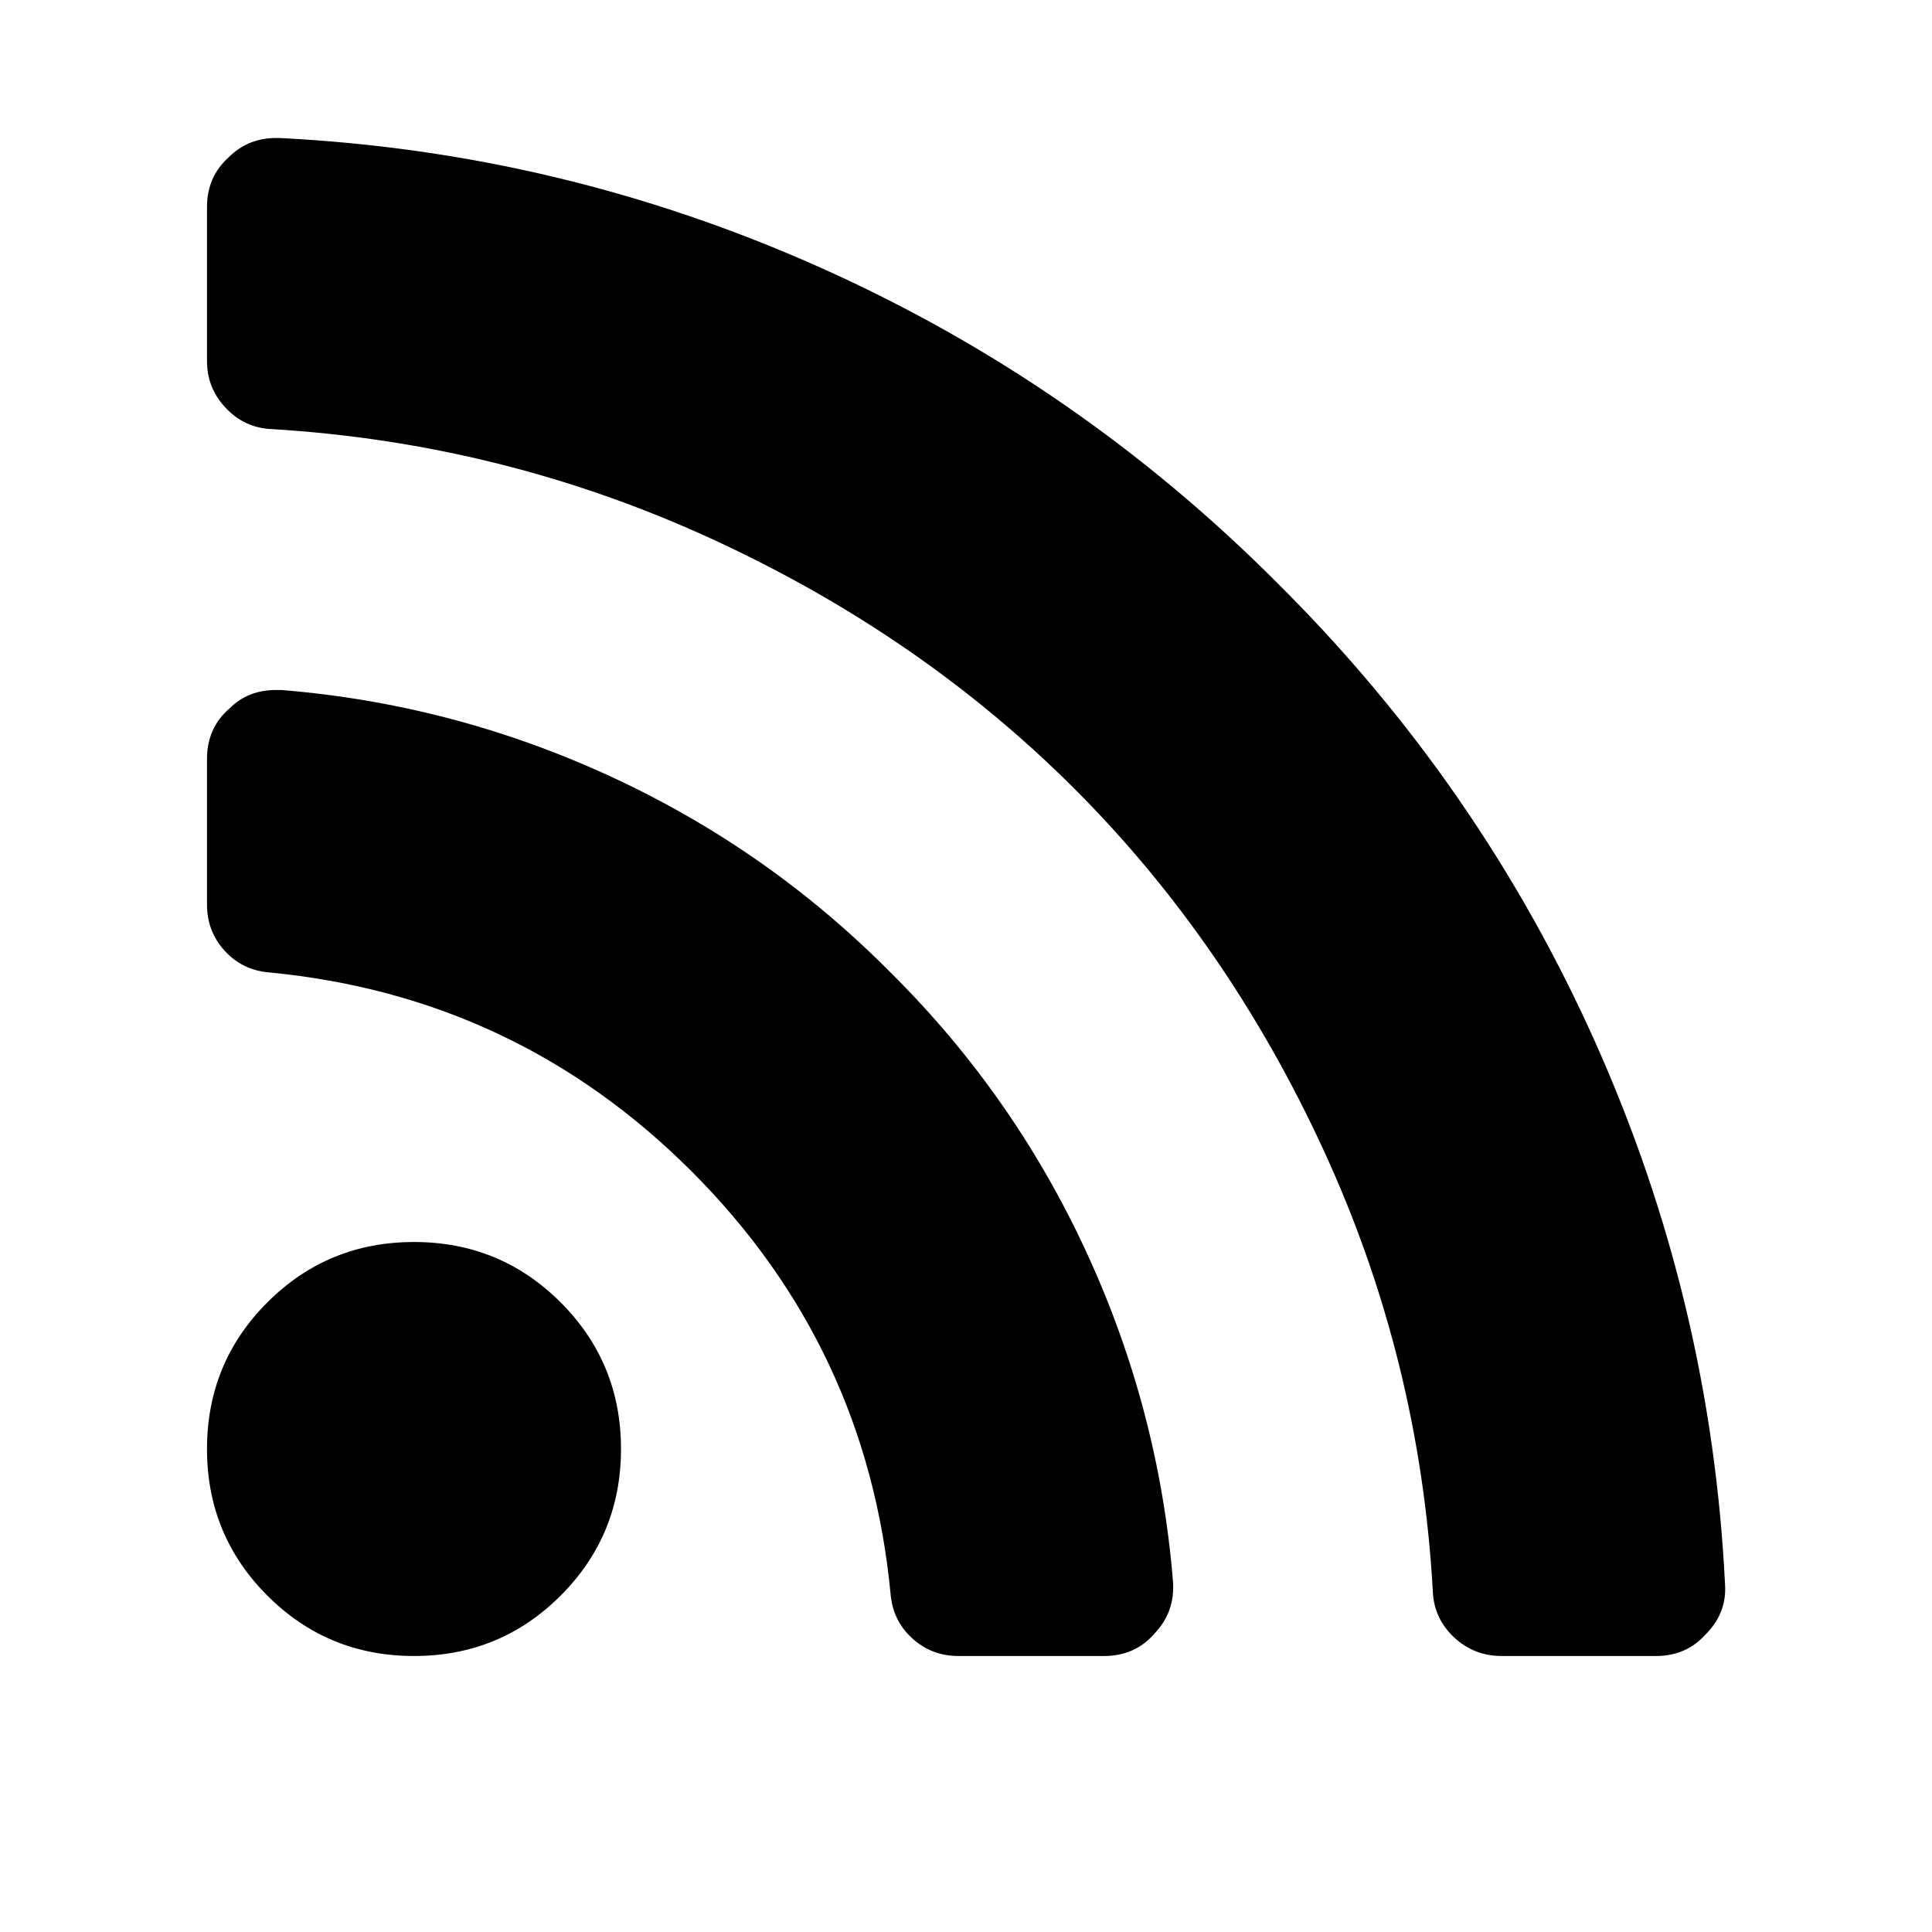
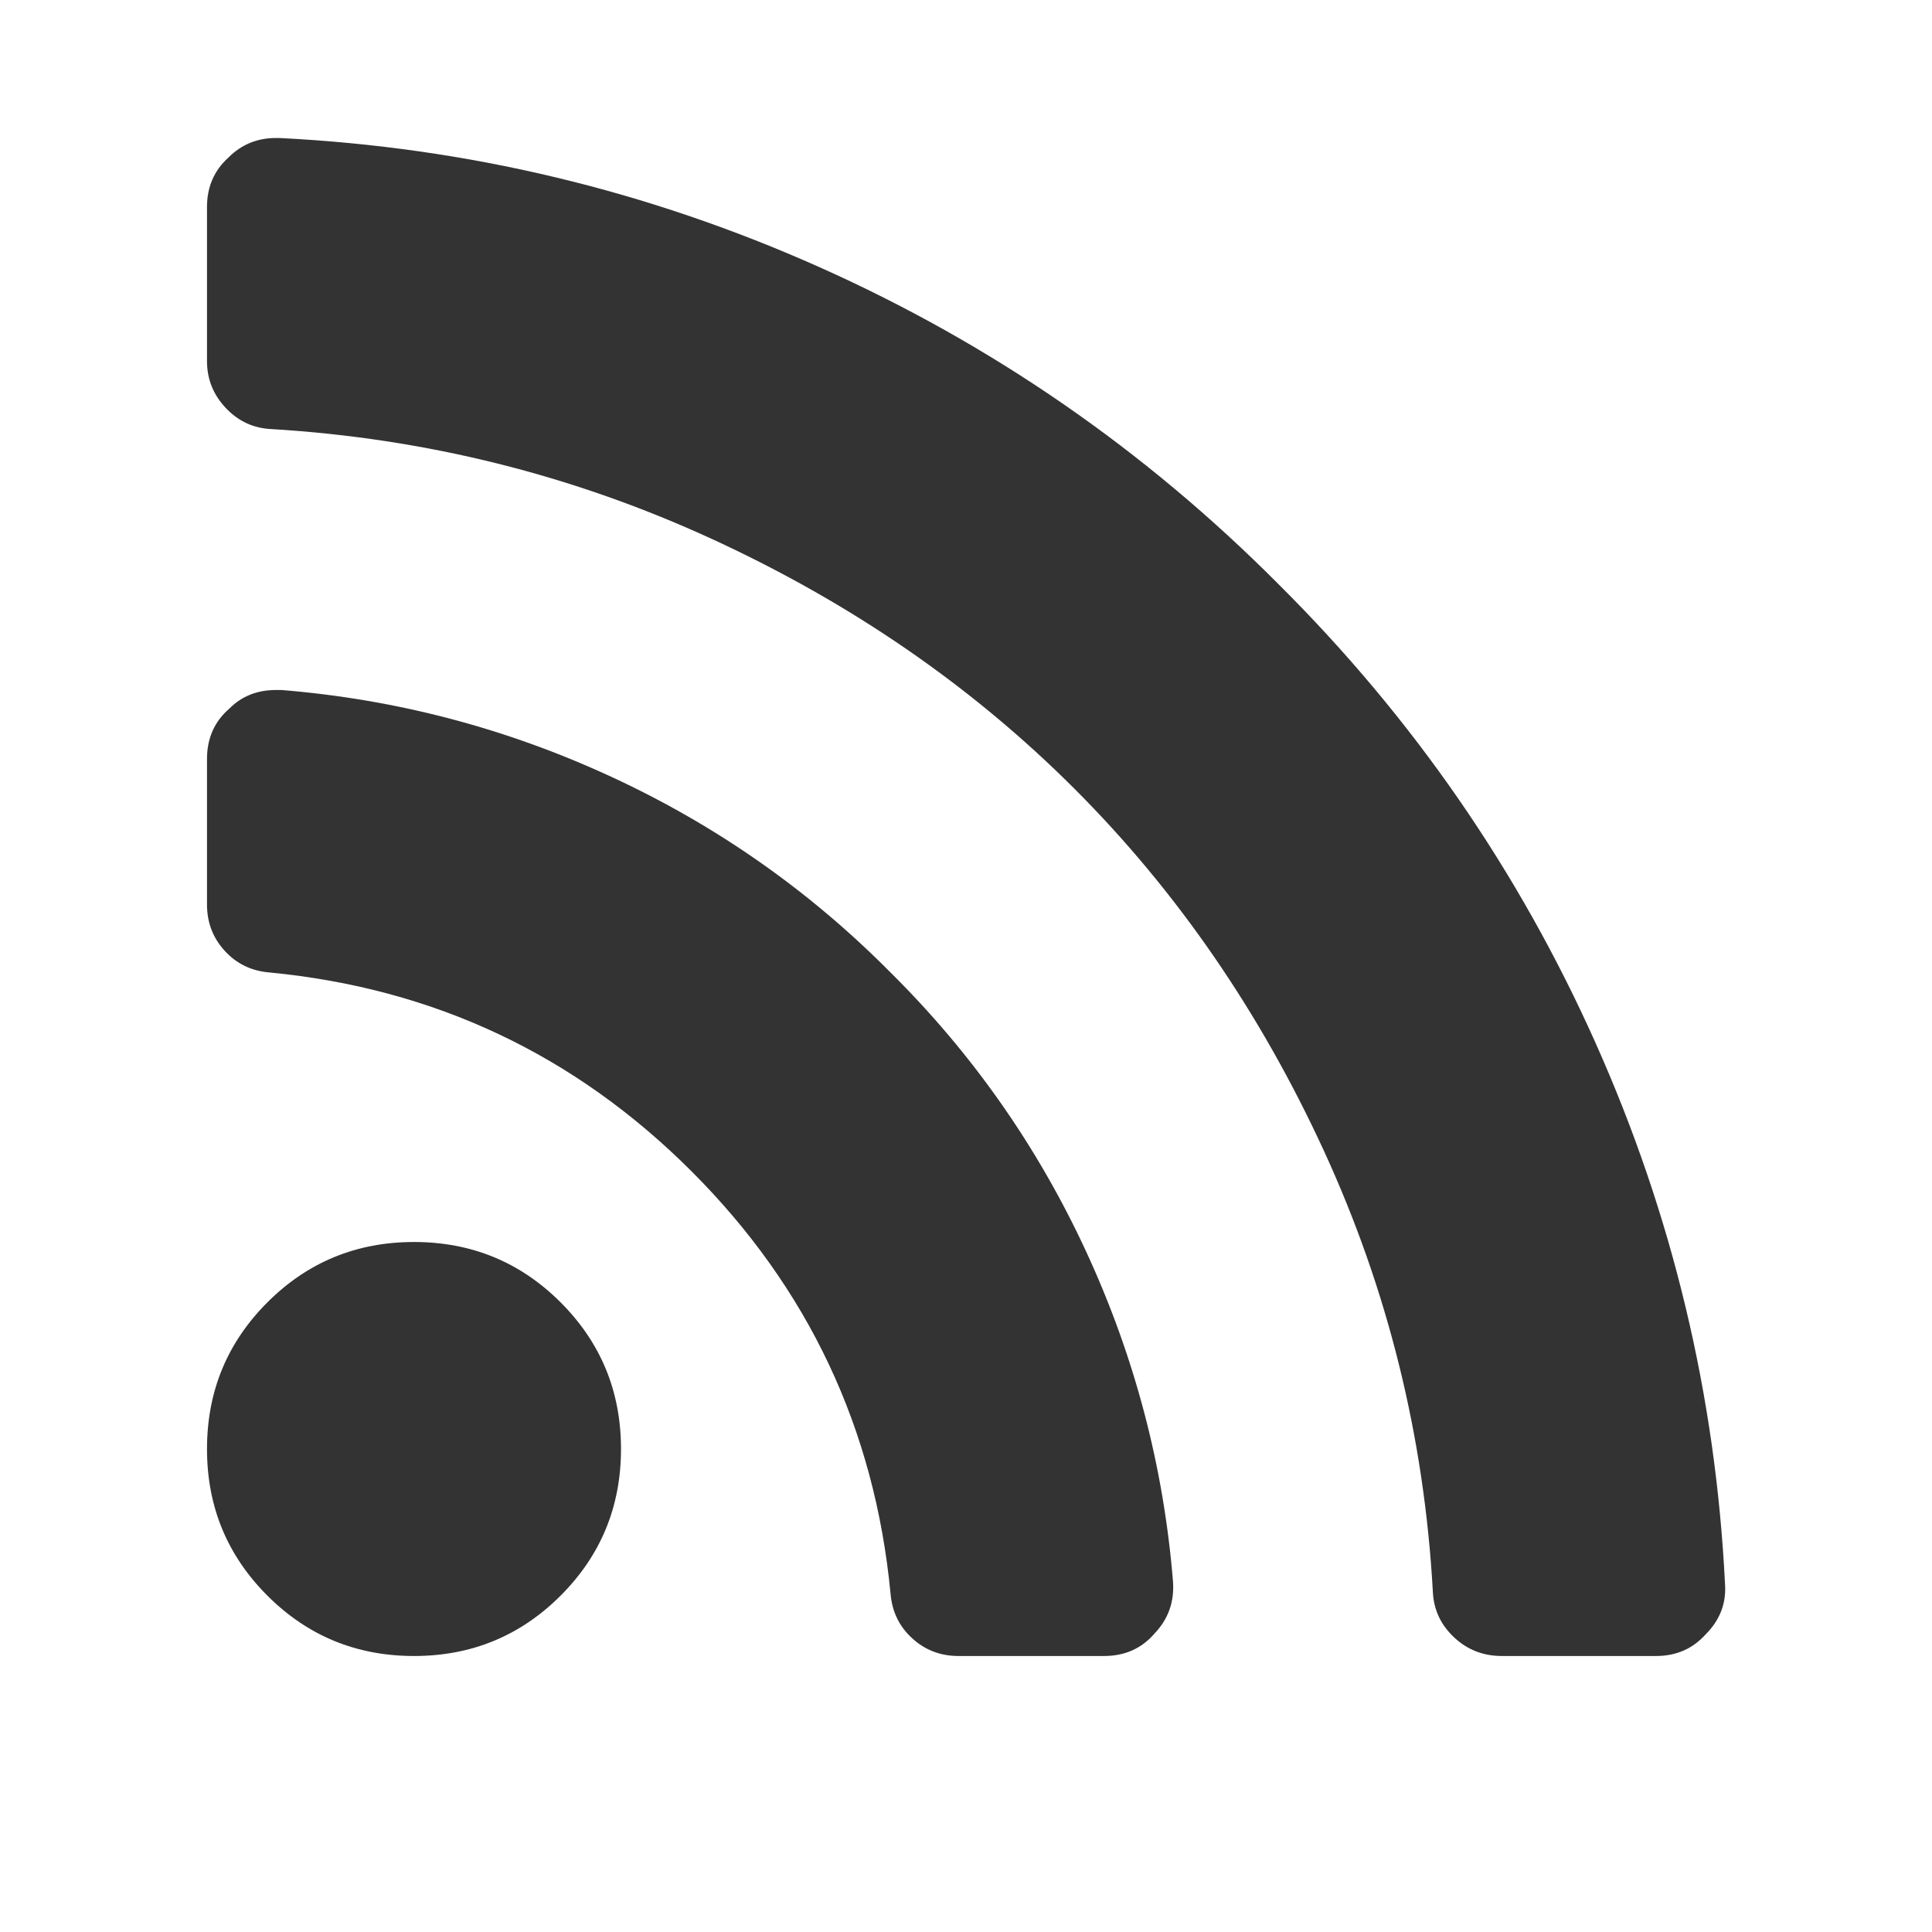
<svg xmlns="http://www.w3.org/2000/svg" viewBox="0 0 1792 1792">
-   <path id="feed" d="M576 1344q0 80-56 136t-136 56-136-56-56-136 56-136 136-56 136 56 56 136zm512 123q2 28-17 48-18 21-47 21h-135q-25 0-43-16.5t-20-41.5q-22-229-184.5-391.5t-391.5-184.5q-25-2-41.5-20t-16.5-43v-135q0-29 21-47 17-17 43-17h5q160 13 306 80.5t259 181.5q114 113 181.5 259t80.5 306zm512 2q2 27-18 47-18 20-46 20h-143q-26 0-44.5-17.5t-19.5-42.5q-12-215-101-408.5t-231.5-336-336-231.5-408.5-102q-25-1-42.5-19.5t-17.5-43.5v-143q0-28 20-46 18-18 44-18h3q262 13 501.5 120t425.5 294q187 186 294 425.5t120 501.5z" />
+   <path fill="#333" d="M576 1344q0 80-56 136t-136 56-136-56-56-136 56-136 136-56 136 56 56 136zm512 123q2 28-17 48-18 21-47 21h-135q-25 0-43-16.5t-20-41.5q-22-229-184.5-391.5t-391.5-184.5q-25-2-41.5-20t-16.5-43v-135q0-29 21-47 17-17 43-17h5q160 13 306 80.5t259 181.5q114 113 181.5 259t80.5 306zm512 2q2 27-18 47-18 20-46 20h-143q-26 0-44.5-17.5t-19.5-42.5q-12-215-101-408.5t-231.5-336-336-231.5-408.5-102q-25-1-42.5-19.5t-17.5-43.5v-143q0-28 20-46 18-18 44-18h3q262 13 501.5 120t425.5 294q187 186 294 425.5t120 501.5z" />
</svg>
